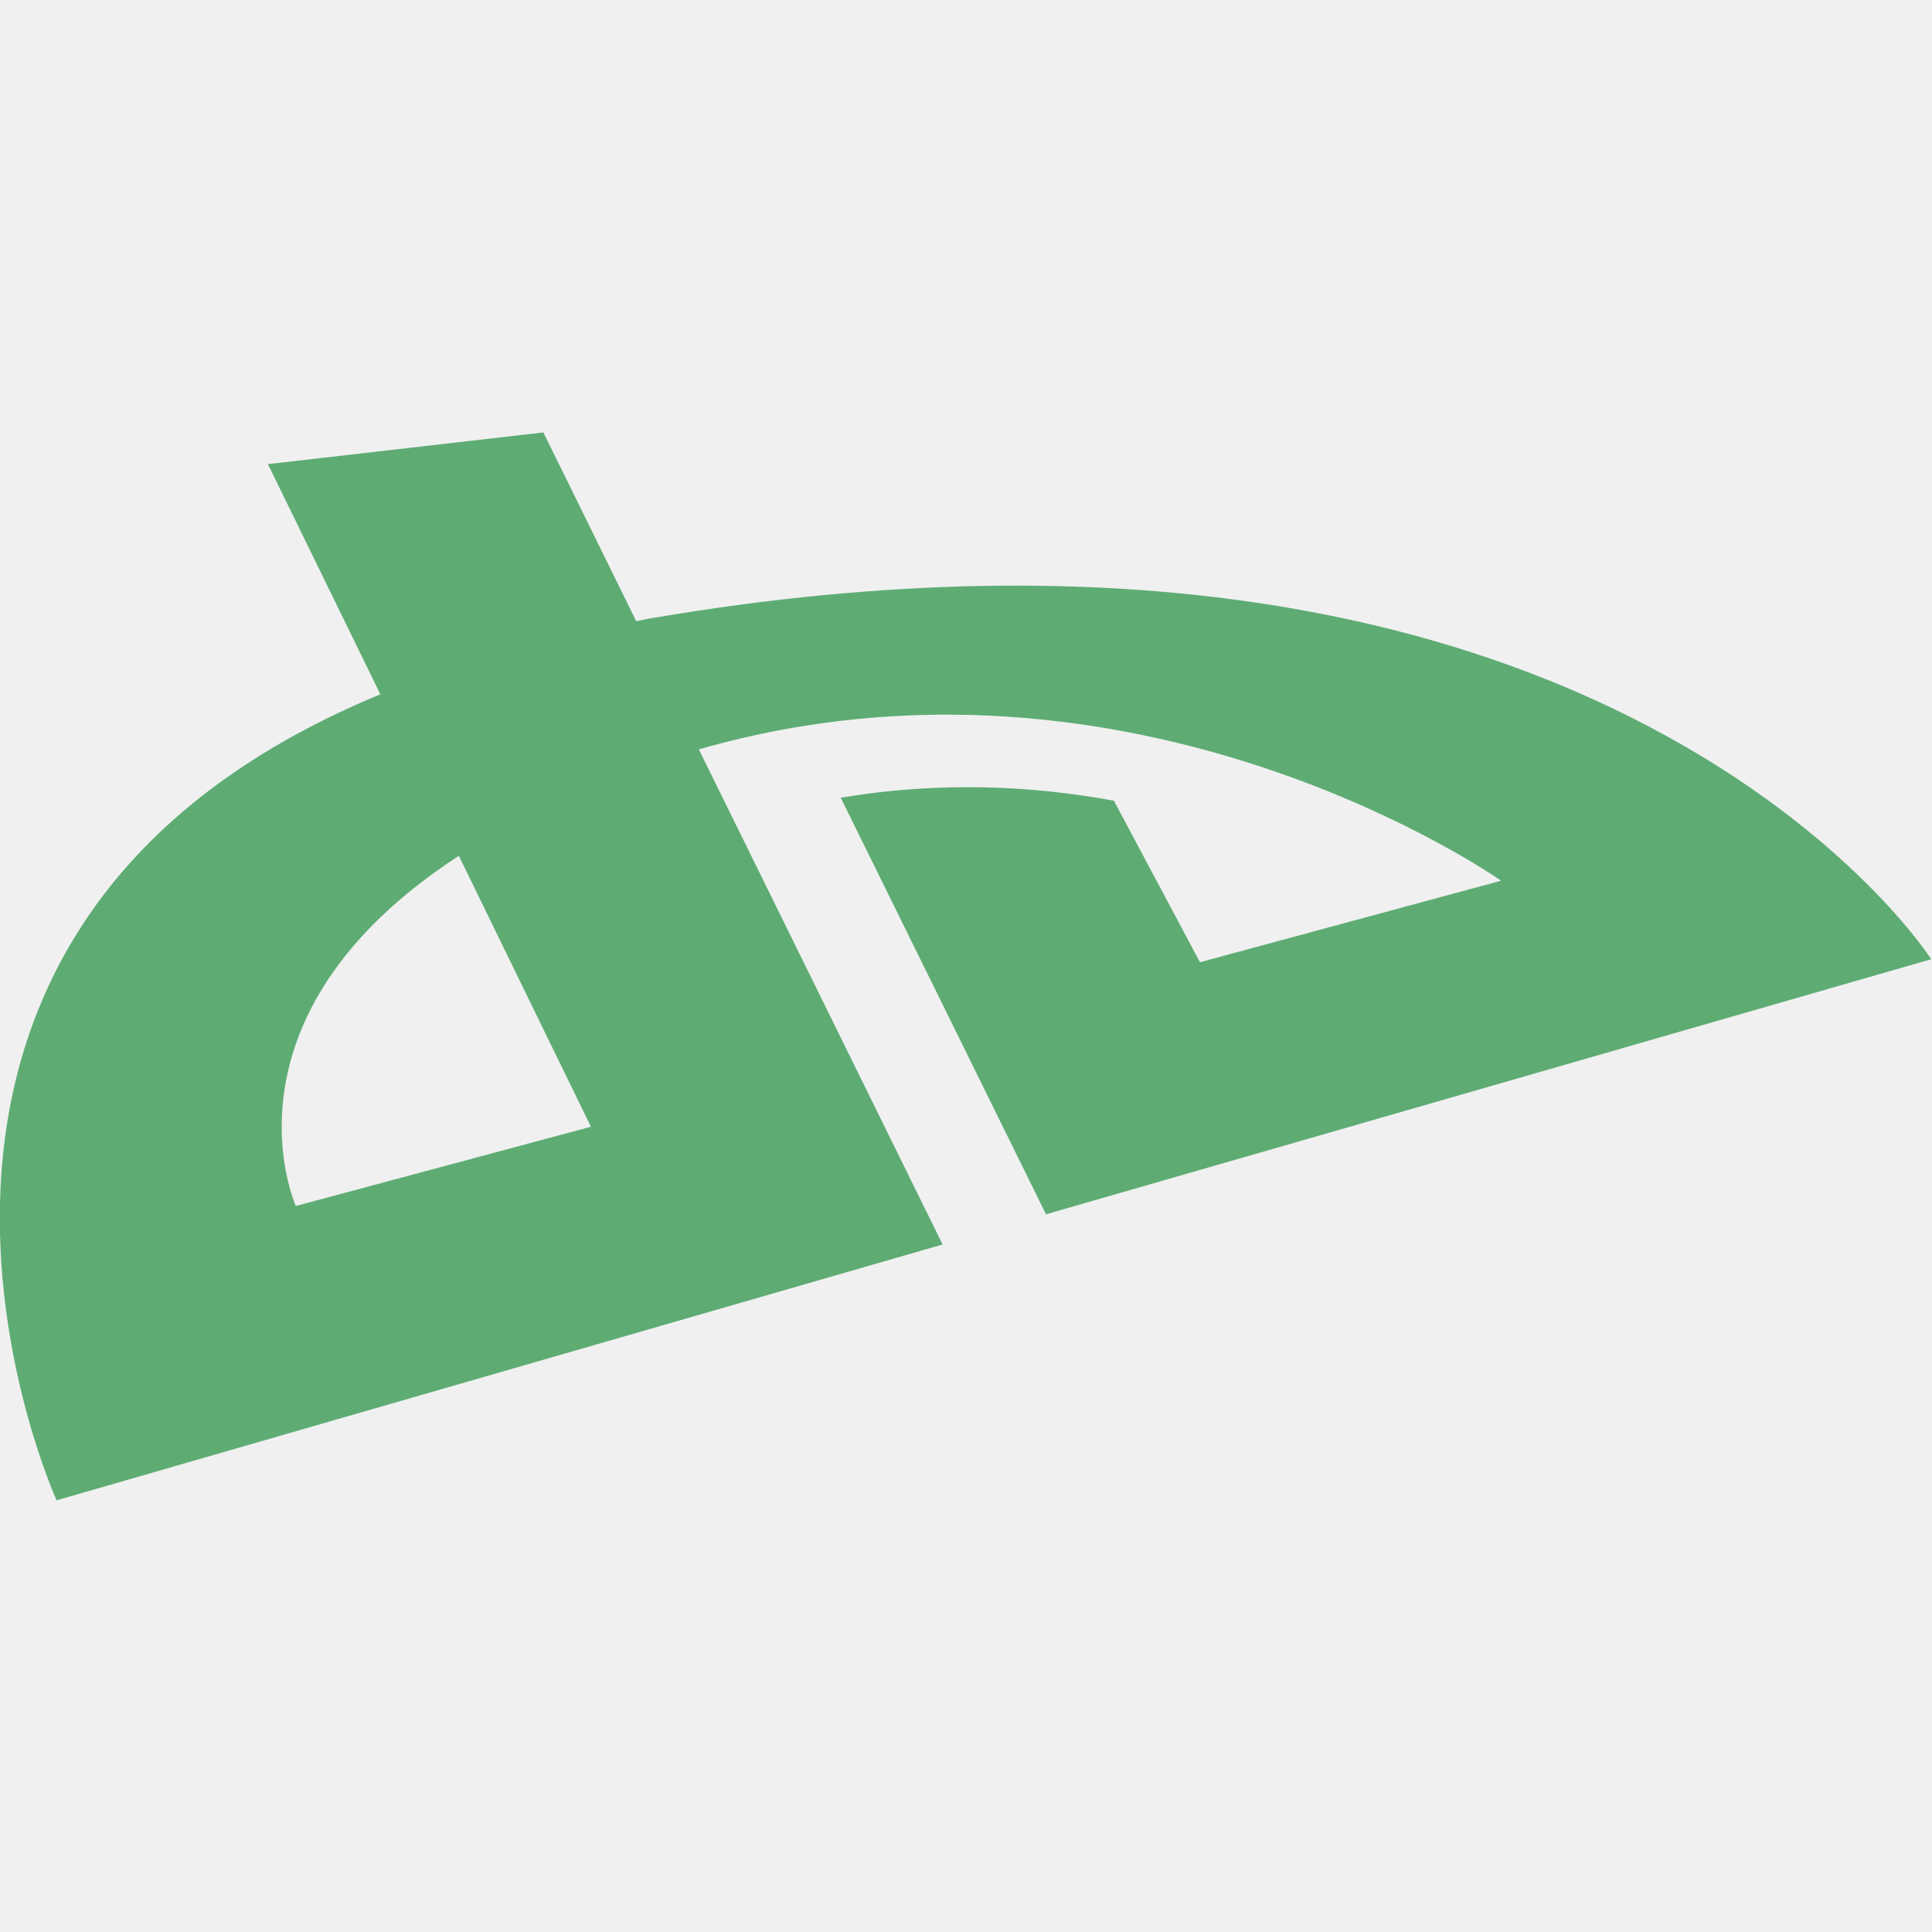
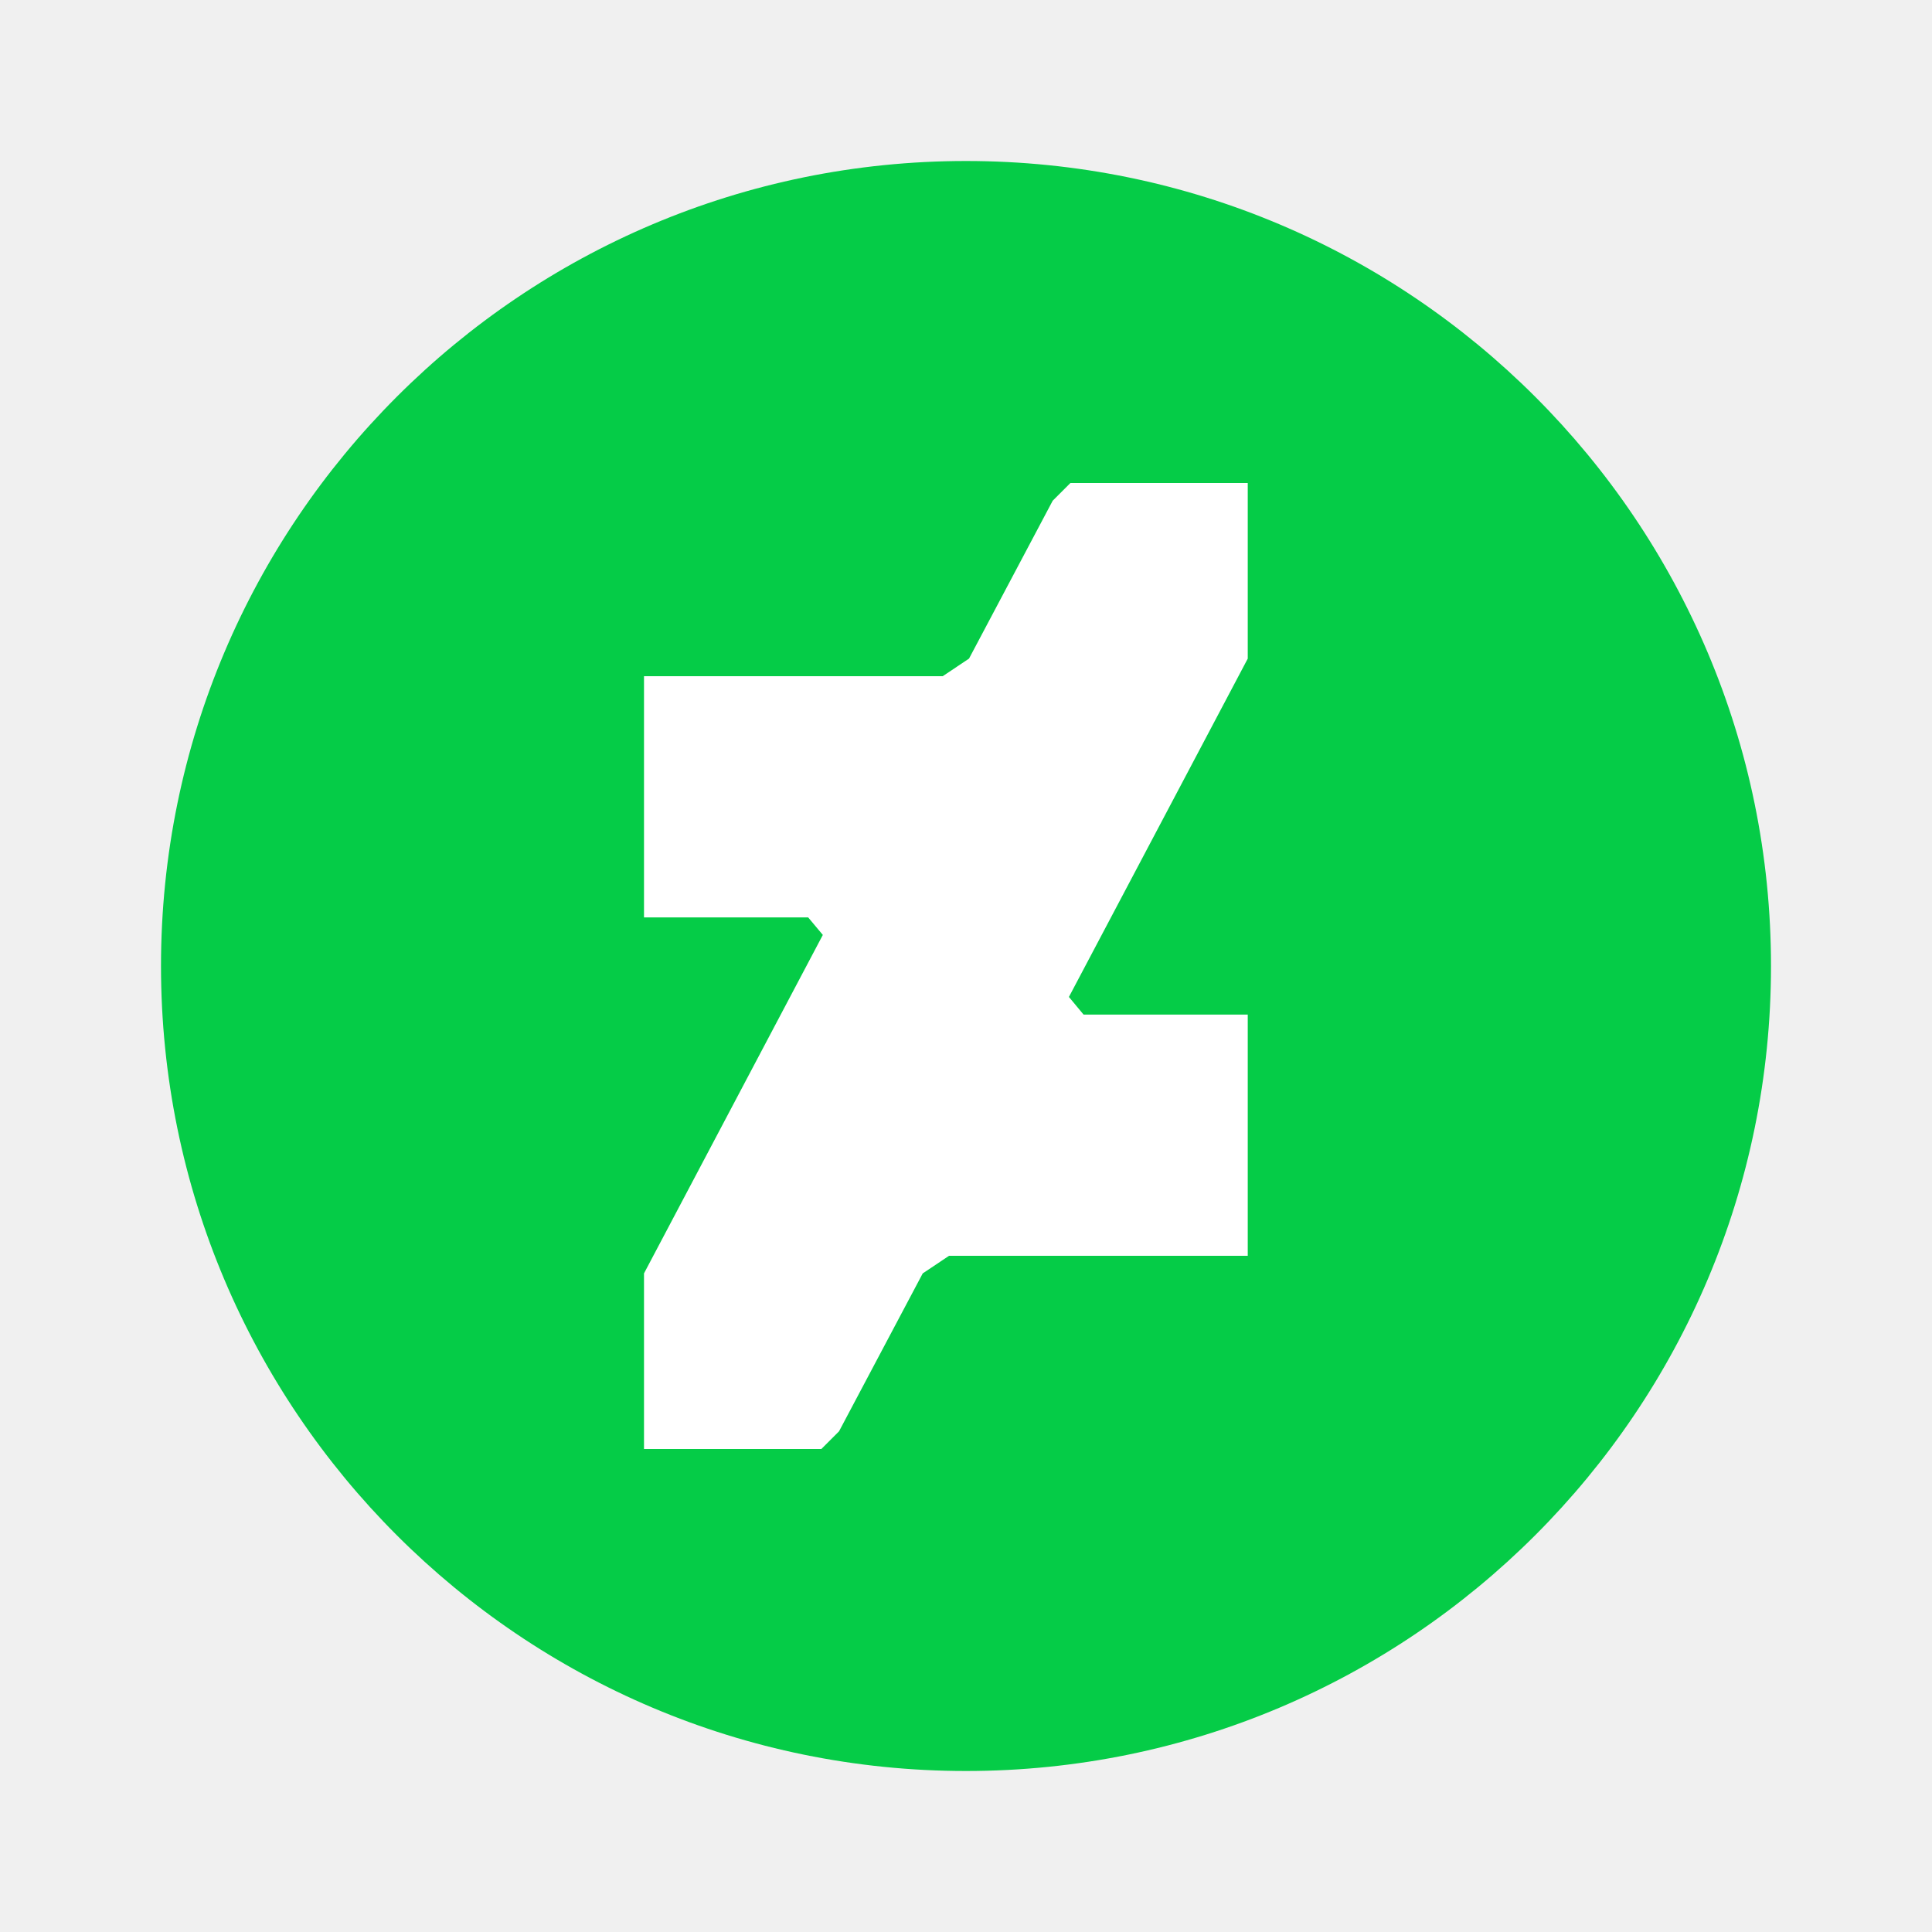
- <svg xmlns="http://www.w3.org/2000/svg" fill="#5EAC74" height="300px" width="300px" version="1.1" id="Layer_1" viewBox="-127 186.6 256 141.4" xml:space="preserve">
+ <svg xmlns="http://www.w3.org/2000/svg" width="256px" height="256px" viewBox="0 0 48 48" fill="none">
  <g id="SVGRepo_bgCarrier" stroke-width="0" />
  <g id="SVGRepo_tracerCarrier" stroke-linecap="round" stroke-linejoin="round" />
  <g id="SVGRepo_iconCarrier">
-     <path d="M20.6,235.4c-10.8-2-23.1-2.6-36.2-0.4l27.2,55.2l117.3-33.8c0,0-42.6-66.8-169.5-45.2c-0.7,0.1-1.4,0.3-2.1,0.4l-12.3-25 l-36.5,4.2l14.9,30.5c-77,31.8-42.9,106.8-42.9,106.8l117.4-33.9l-32.3-65.6C23.6,211.9,71.9,246,71.9,246L32,256.8L20.6,235.4z M-87.8,289.1c0,0-11.3-25,21.6-46.4l17.5,35.9L-87.8,289.1z" />
+     <circle cx="24" cy="24" r="20" fill="#05CC47" />
+     <path fill-rule="evenodd" clip-rule="evenodd" d="M31 16.363V12H26.594L26.154 12.44L24.075 16.363L23.421 16.8H16V22.793H20.079L20.443 23.228L16 31.637V36H20.406L20.846 35.56L22.925 31.637L23.579 31.2H31V25.207H26.921L26.557 24.769L31 16.363Z" fill="white" />
  </g>
</svg>
